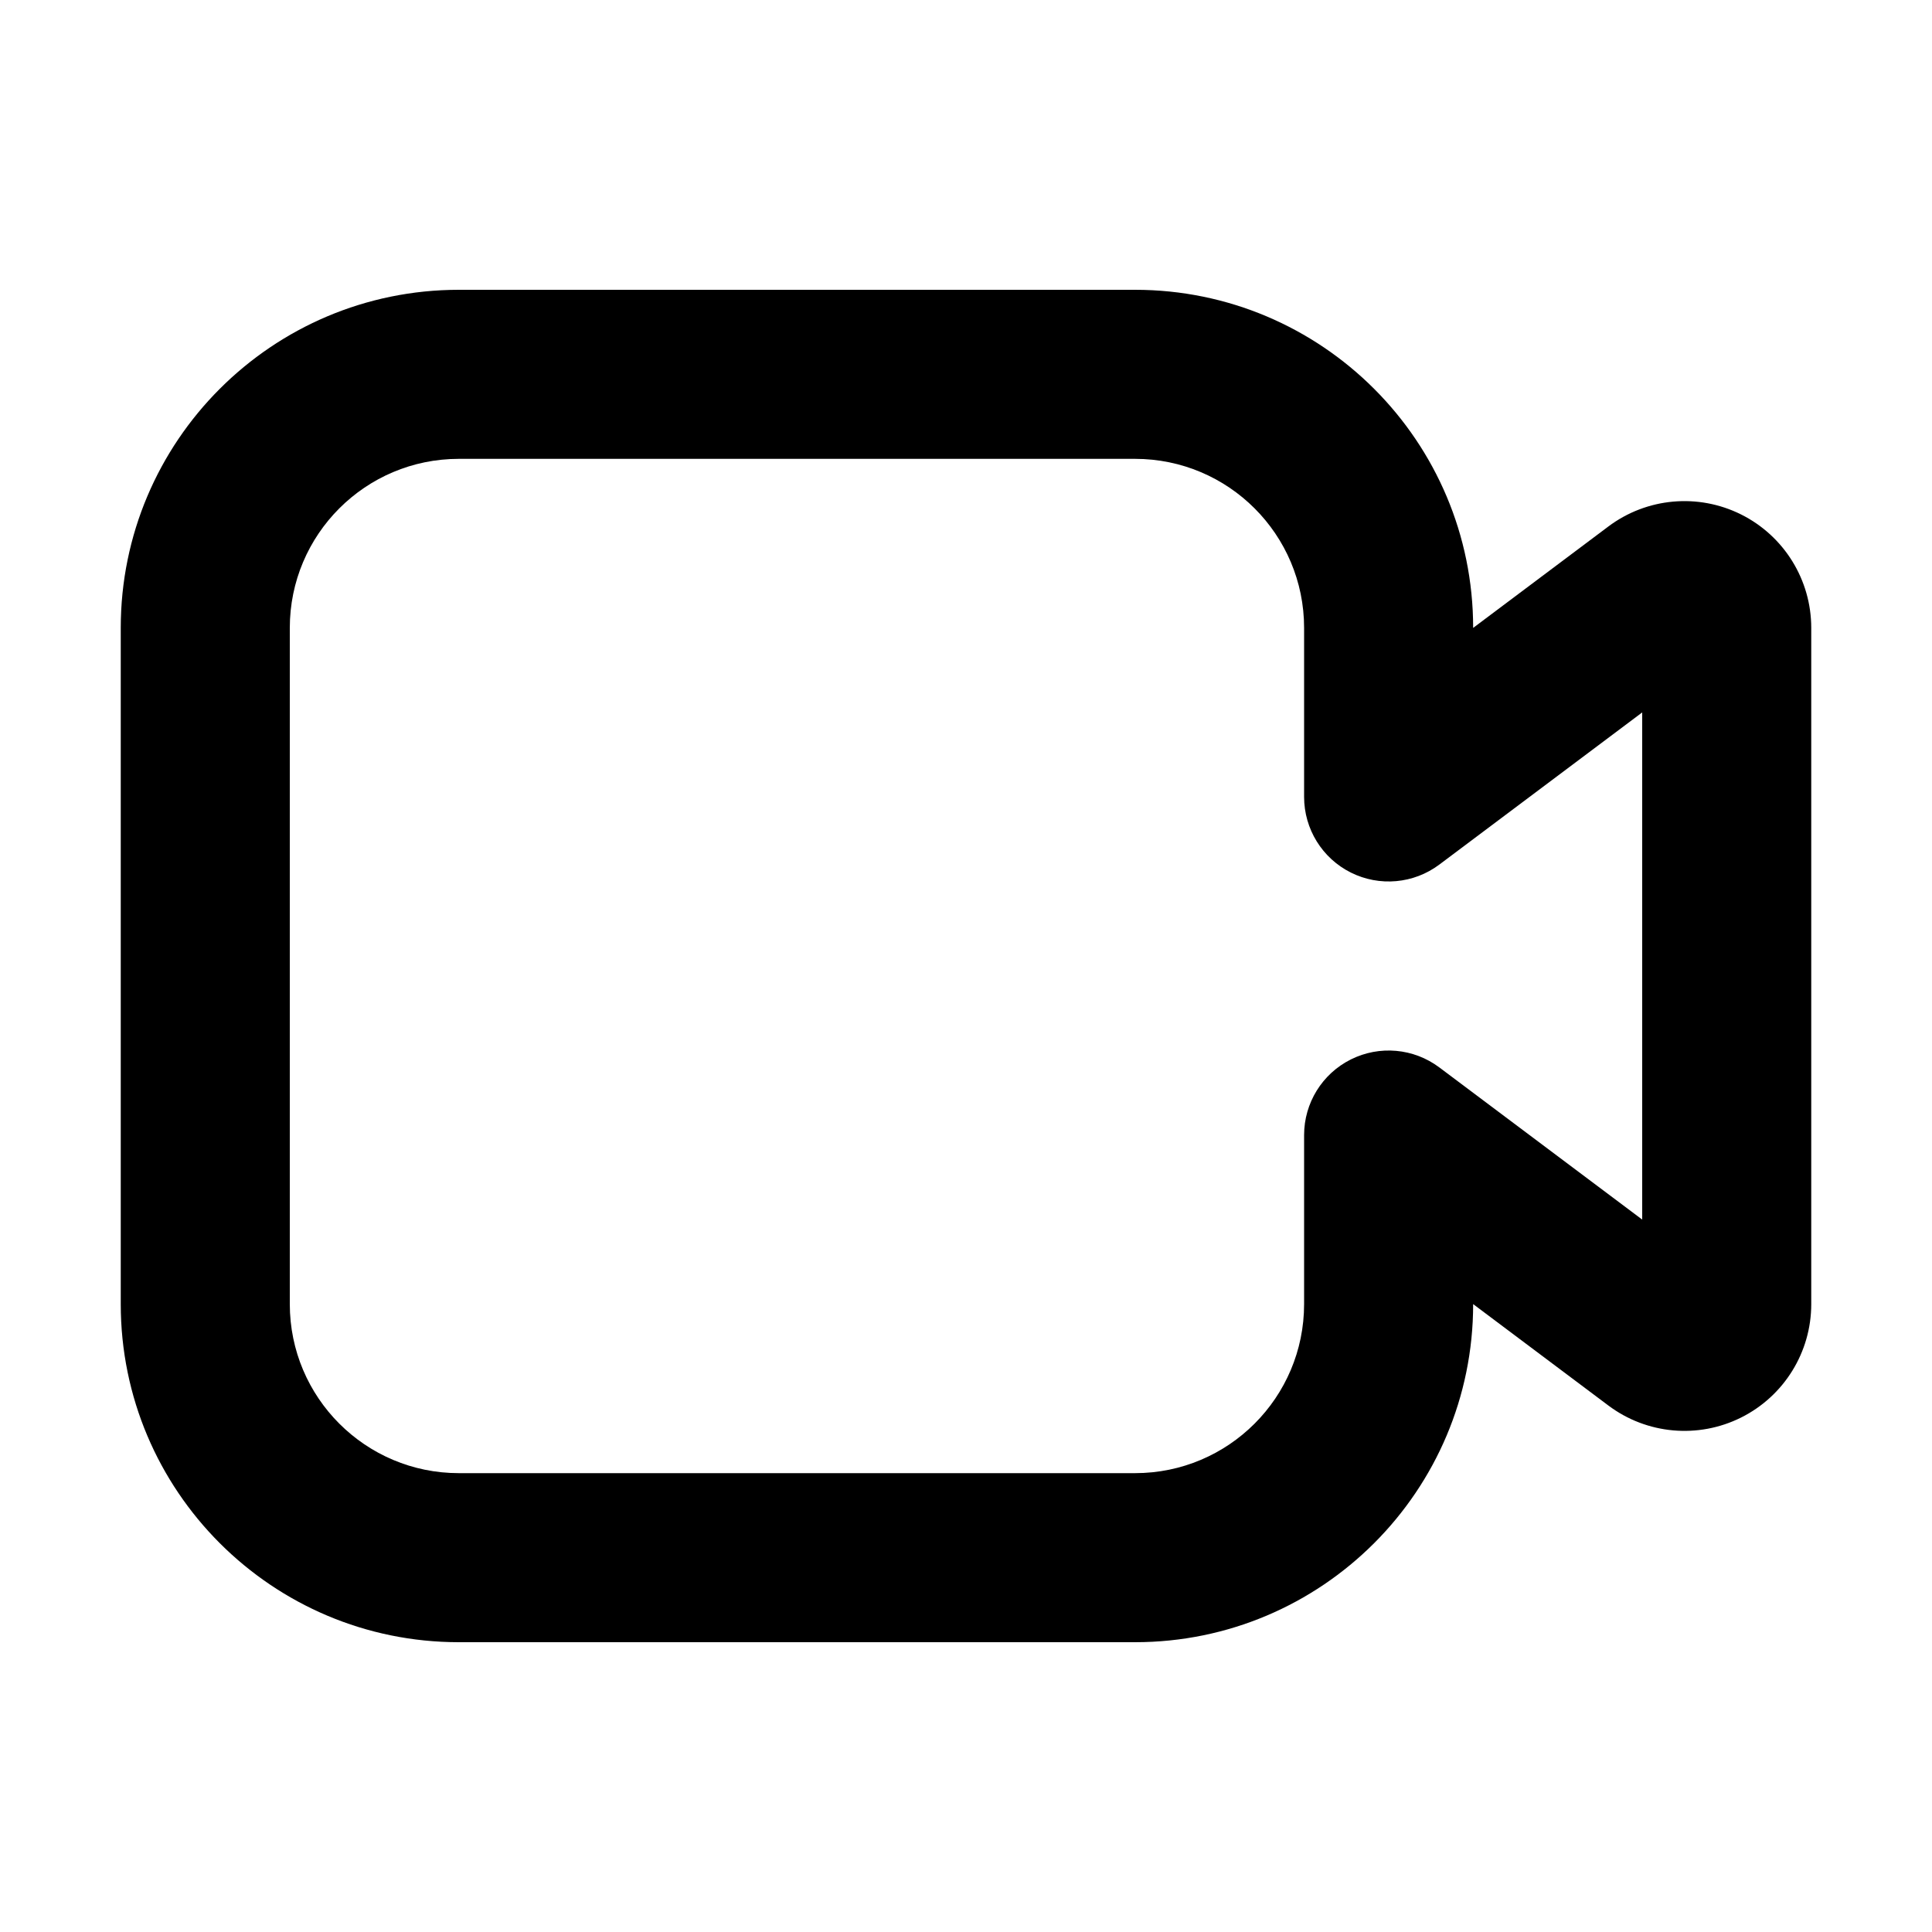
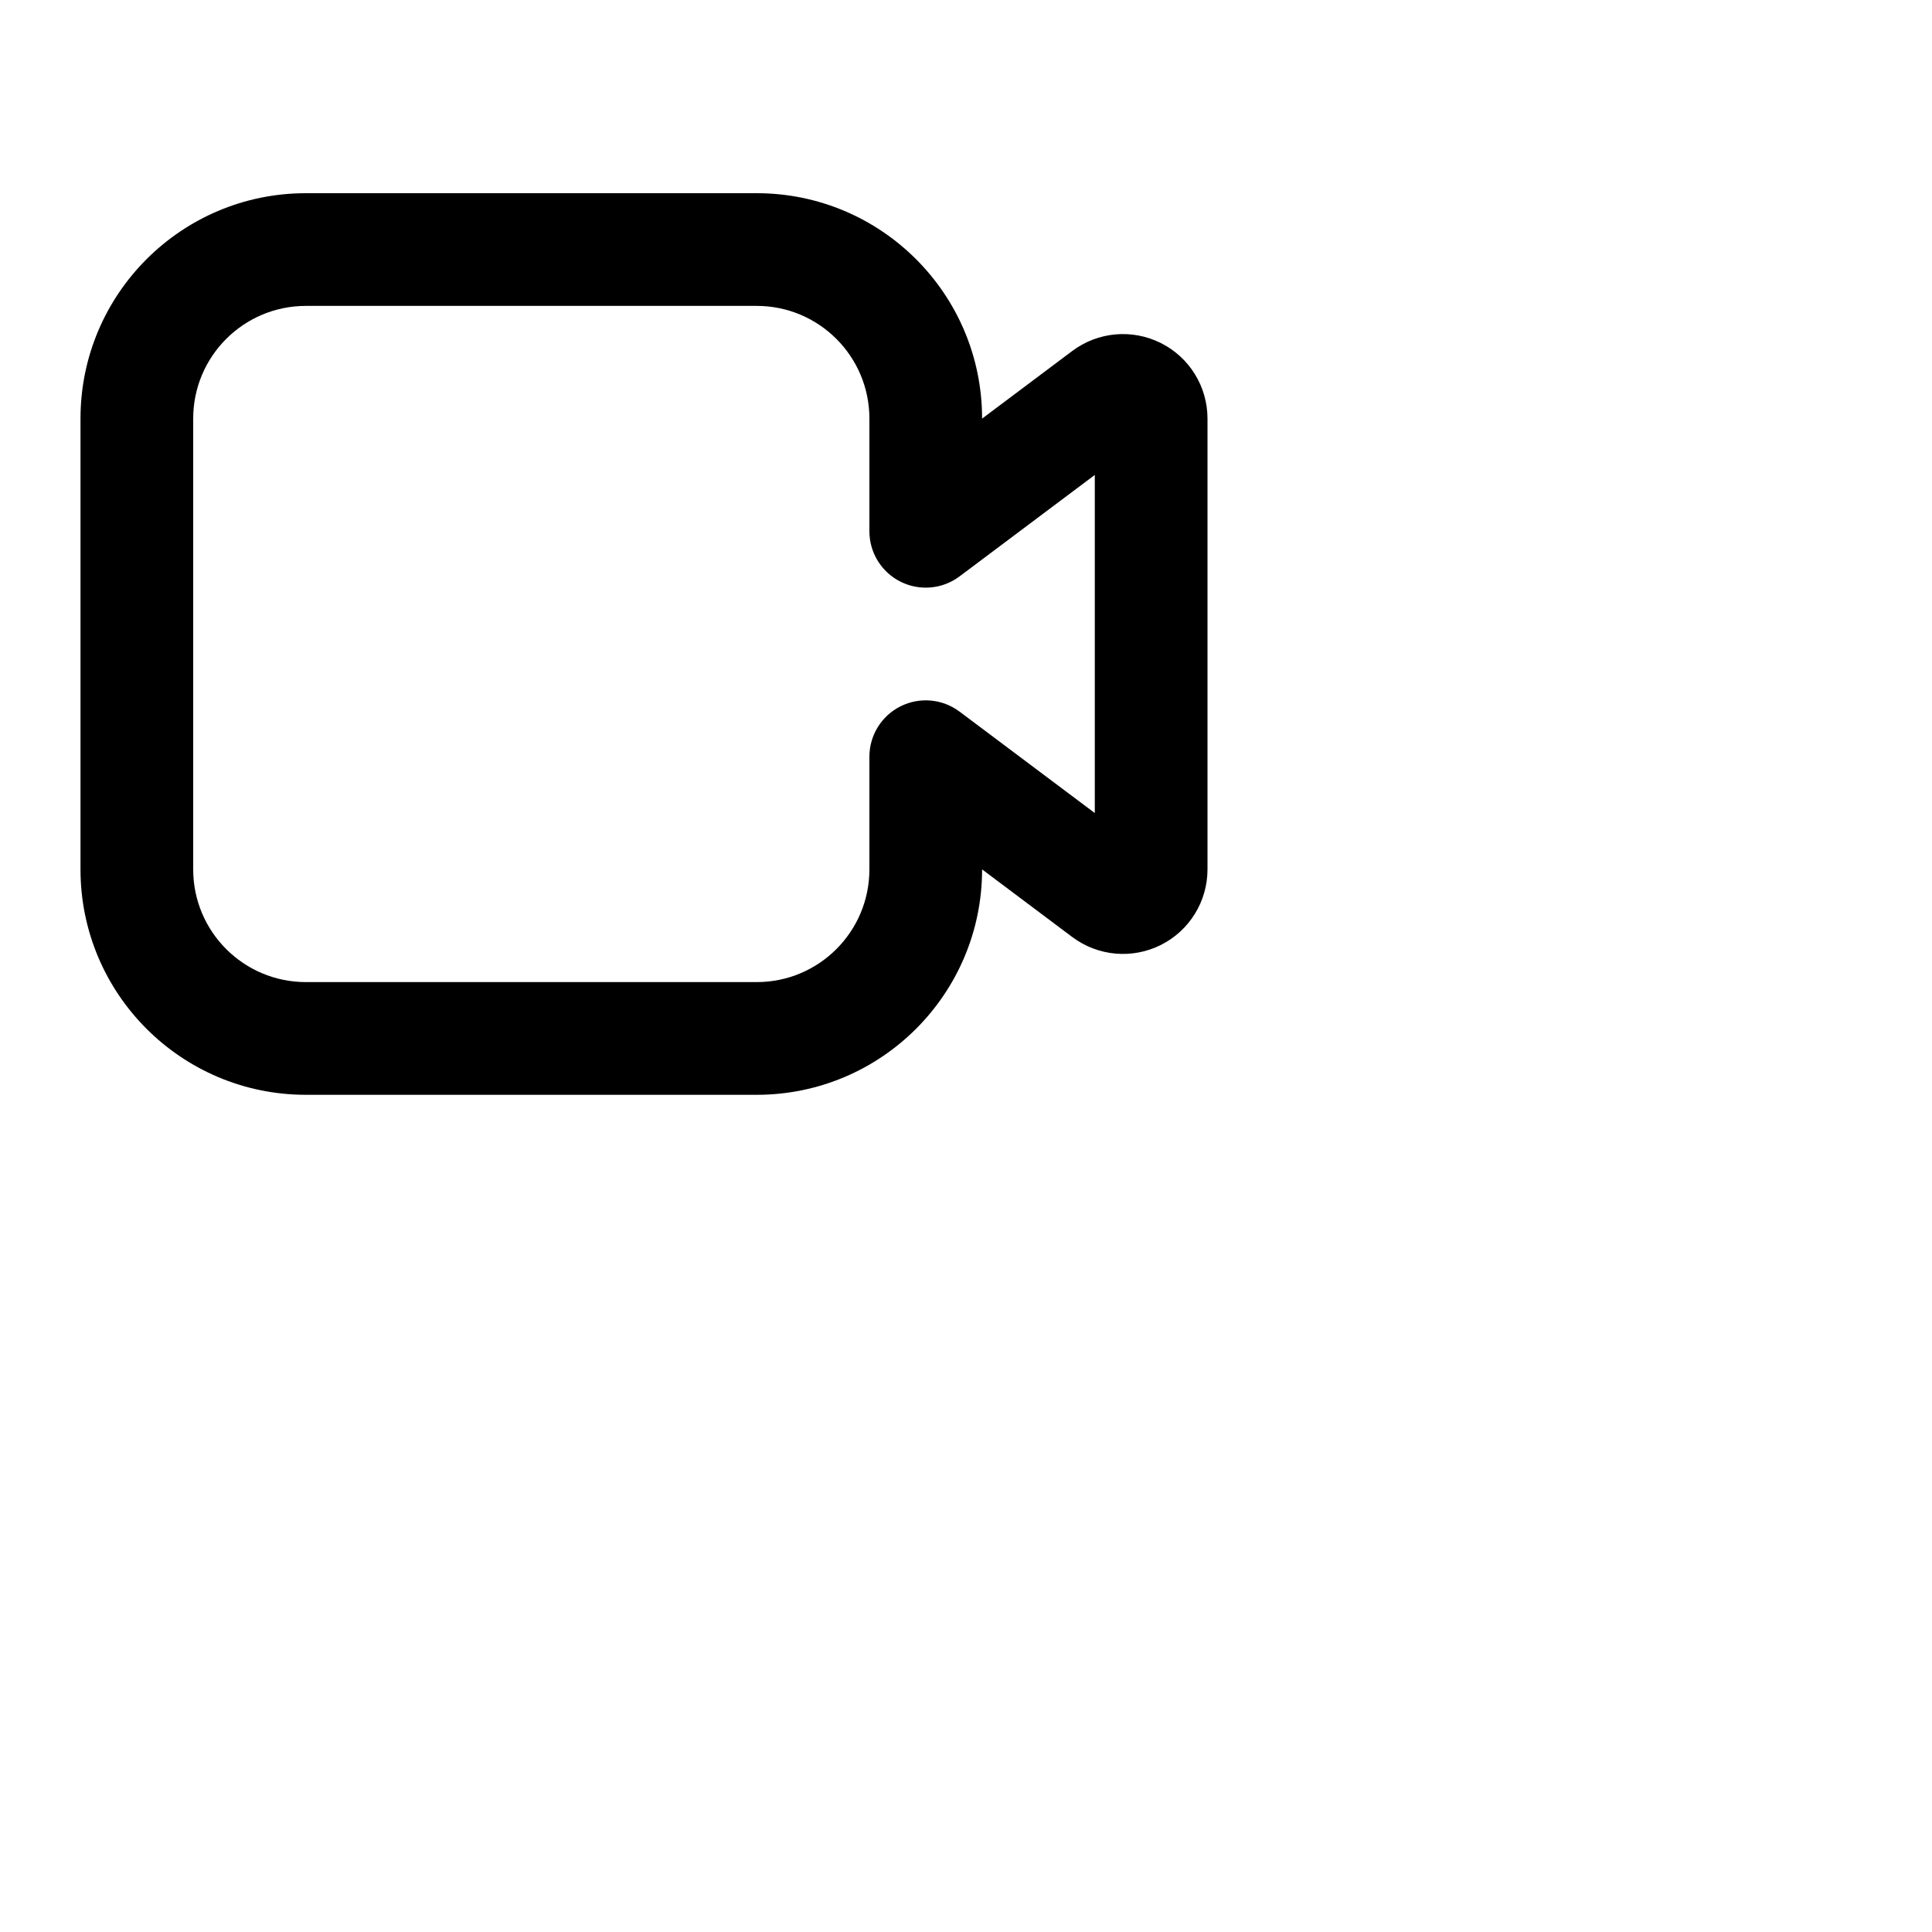
- <svg xmlns="http://www.w3.org/2000/svg" fill="none" viewBox="0 0 16 16">
+ <svg xmlns="http://www.w3.org/2000/svg" fill="none" viewBox="0 0 24 24">
  <path fill="currentColor" fill-rule="evenodd" d="M1 5.2a2.8 2.8 0 012.8-2.8h5.6a2.8 2.8 0 012.8 2.8l1.12-.84A1.05 1.05 0 0115 5.2v5.6a1.05 1.05 0 01-1.68.84l-1.12-.84a2.8 2.8 0 01-2.8 2.8H3.8A2.8 2.8 0 011 10.8V5.2zm2.8-1.4a1.4 1.4 0 00-1.4 1.4v5.6a1.4 1.4 0 001.4 1.4h5.6a1.4 1.4 0 001.4-1.4V9.4a.7.7 0 011.12-.56l1.68 1.26V5.9l-1.68 1.26a.7.7 0 01-1.12-.56V5.2a1.4 1.4 0 00-1.4-1.4H3.8z" clip-rule="evenodd" />
</svg>
